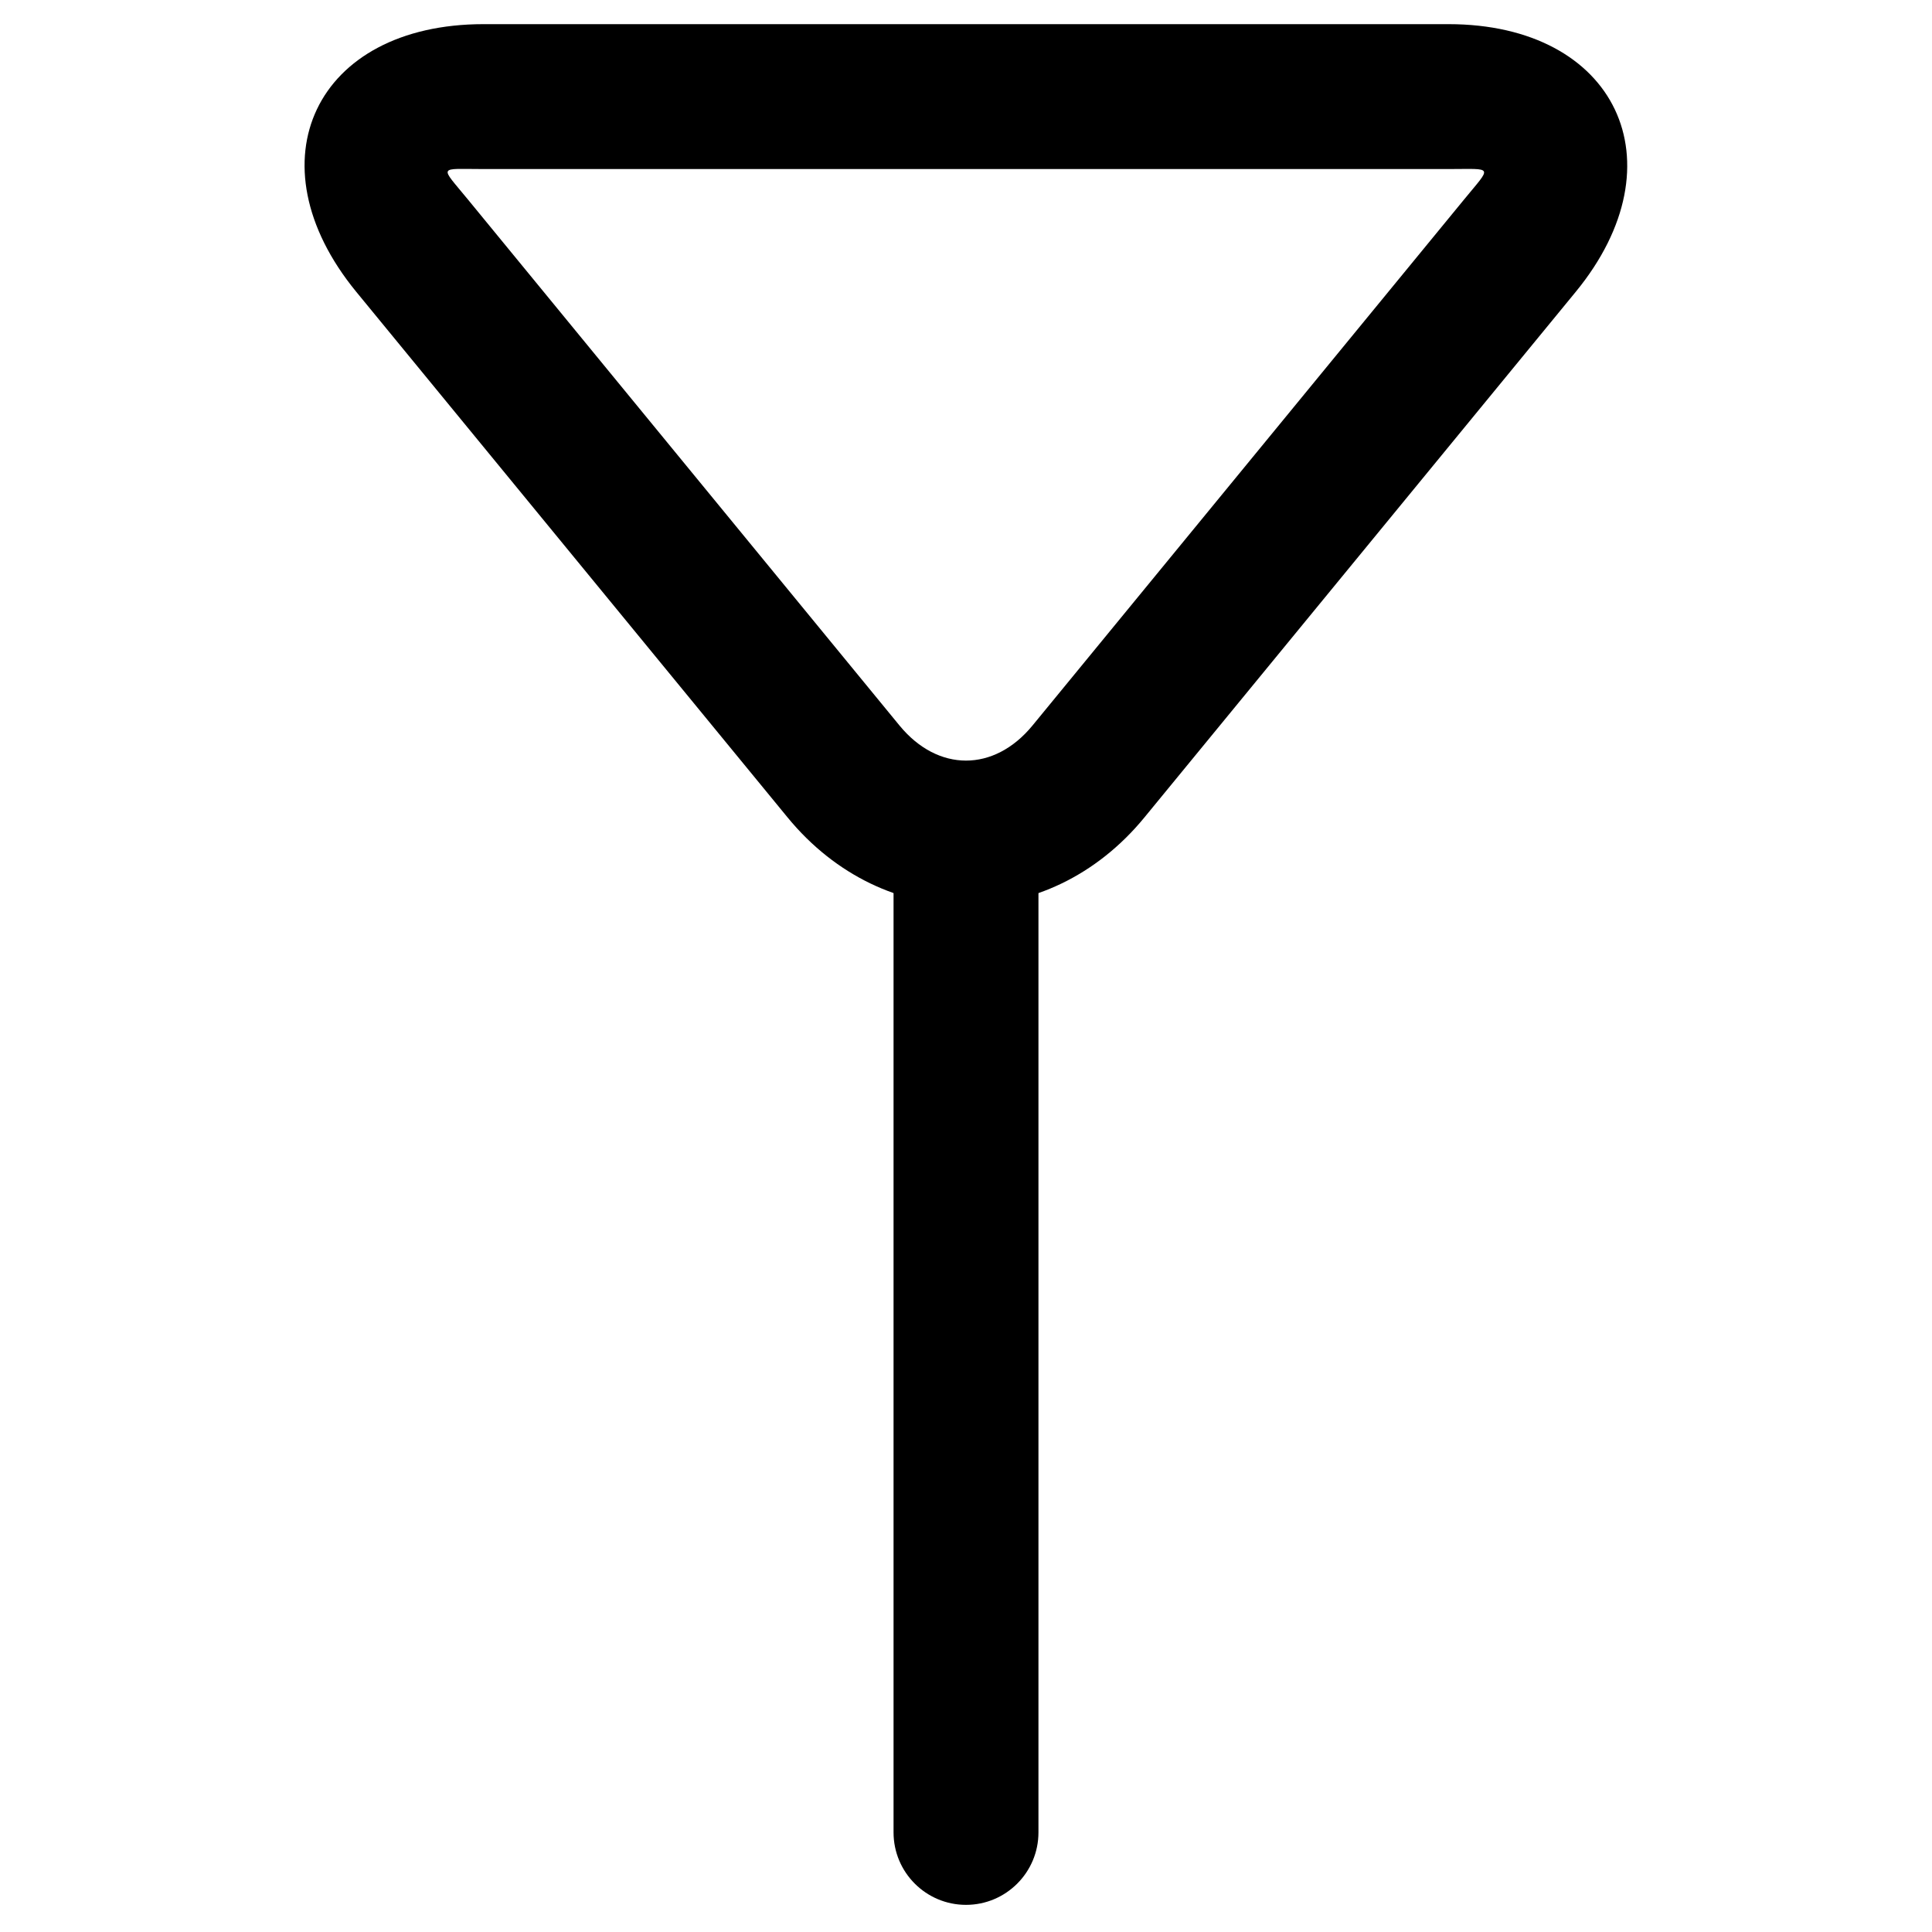
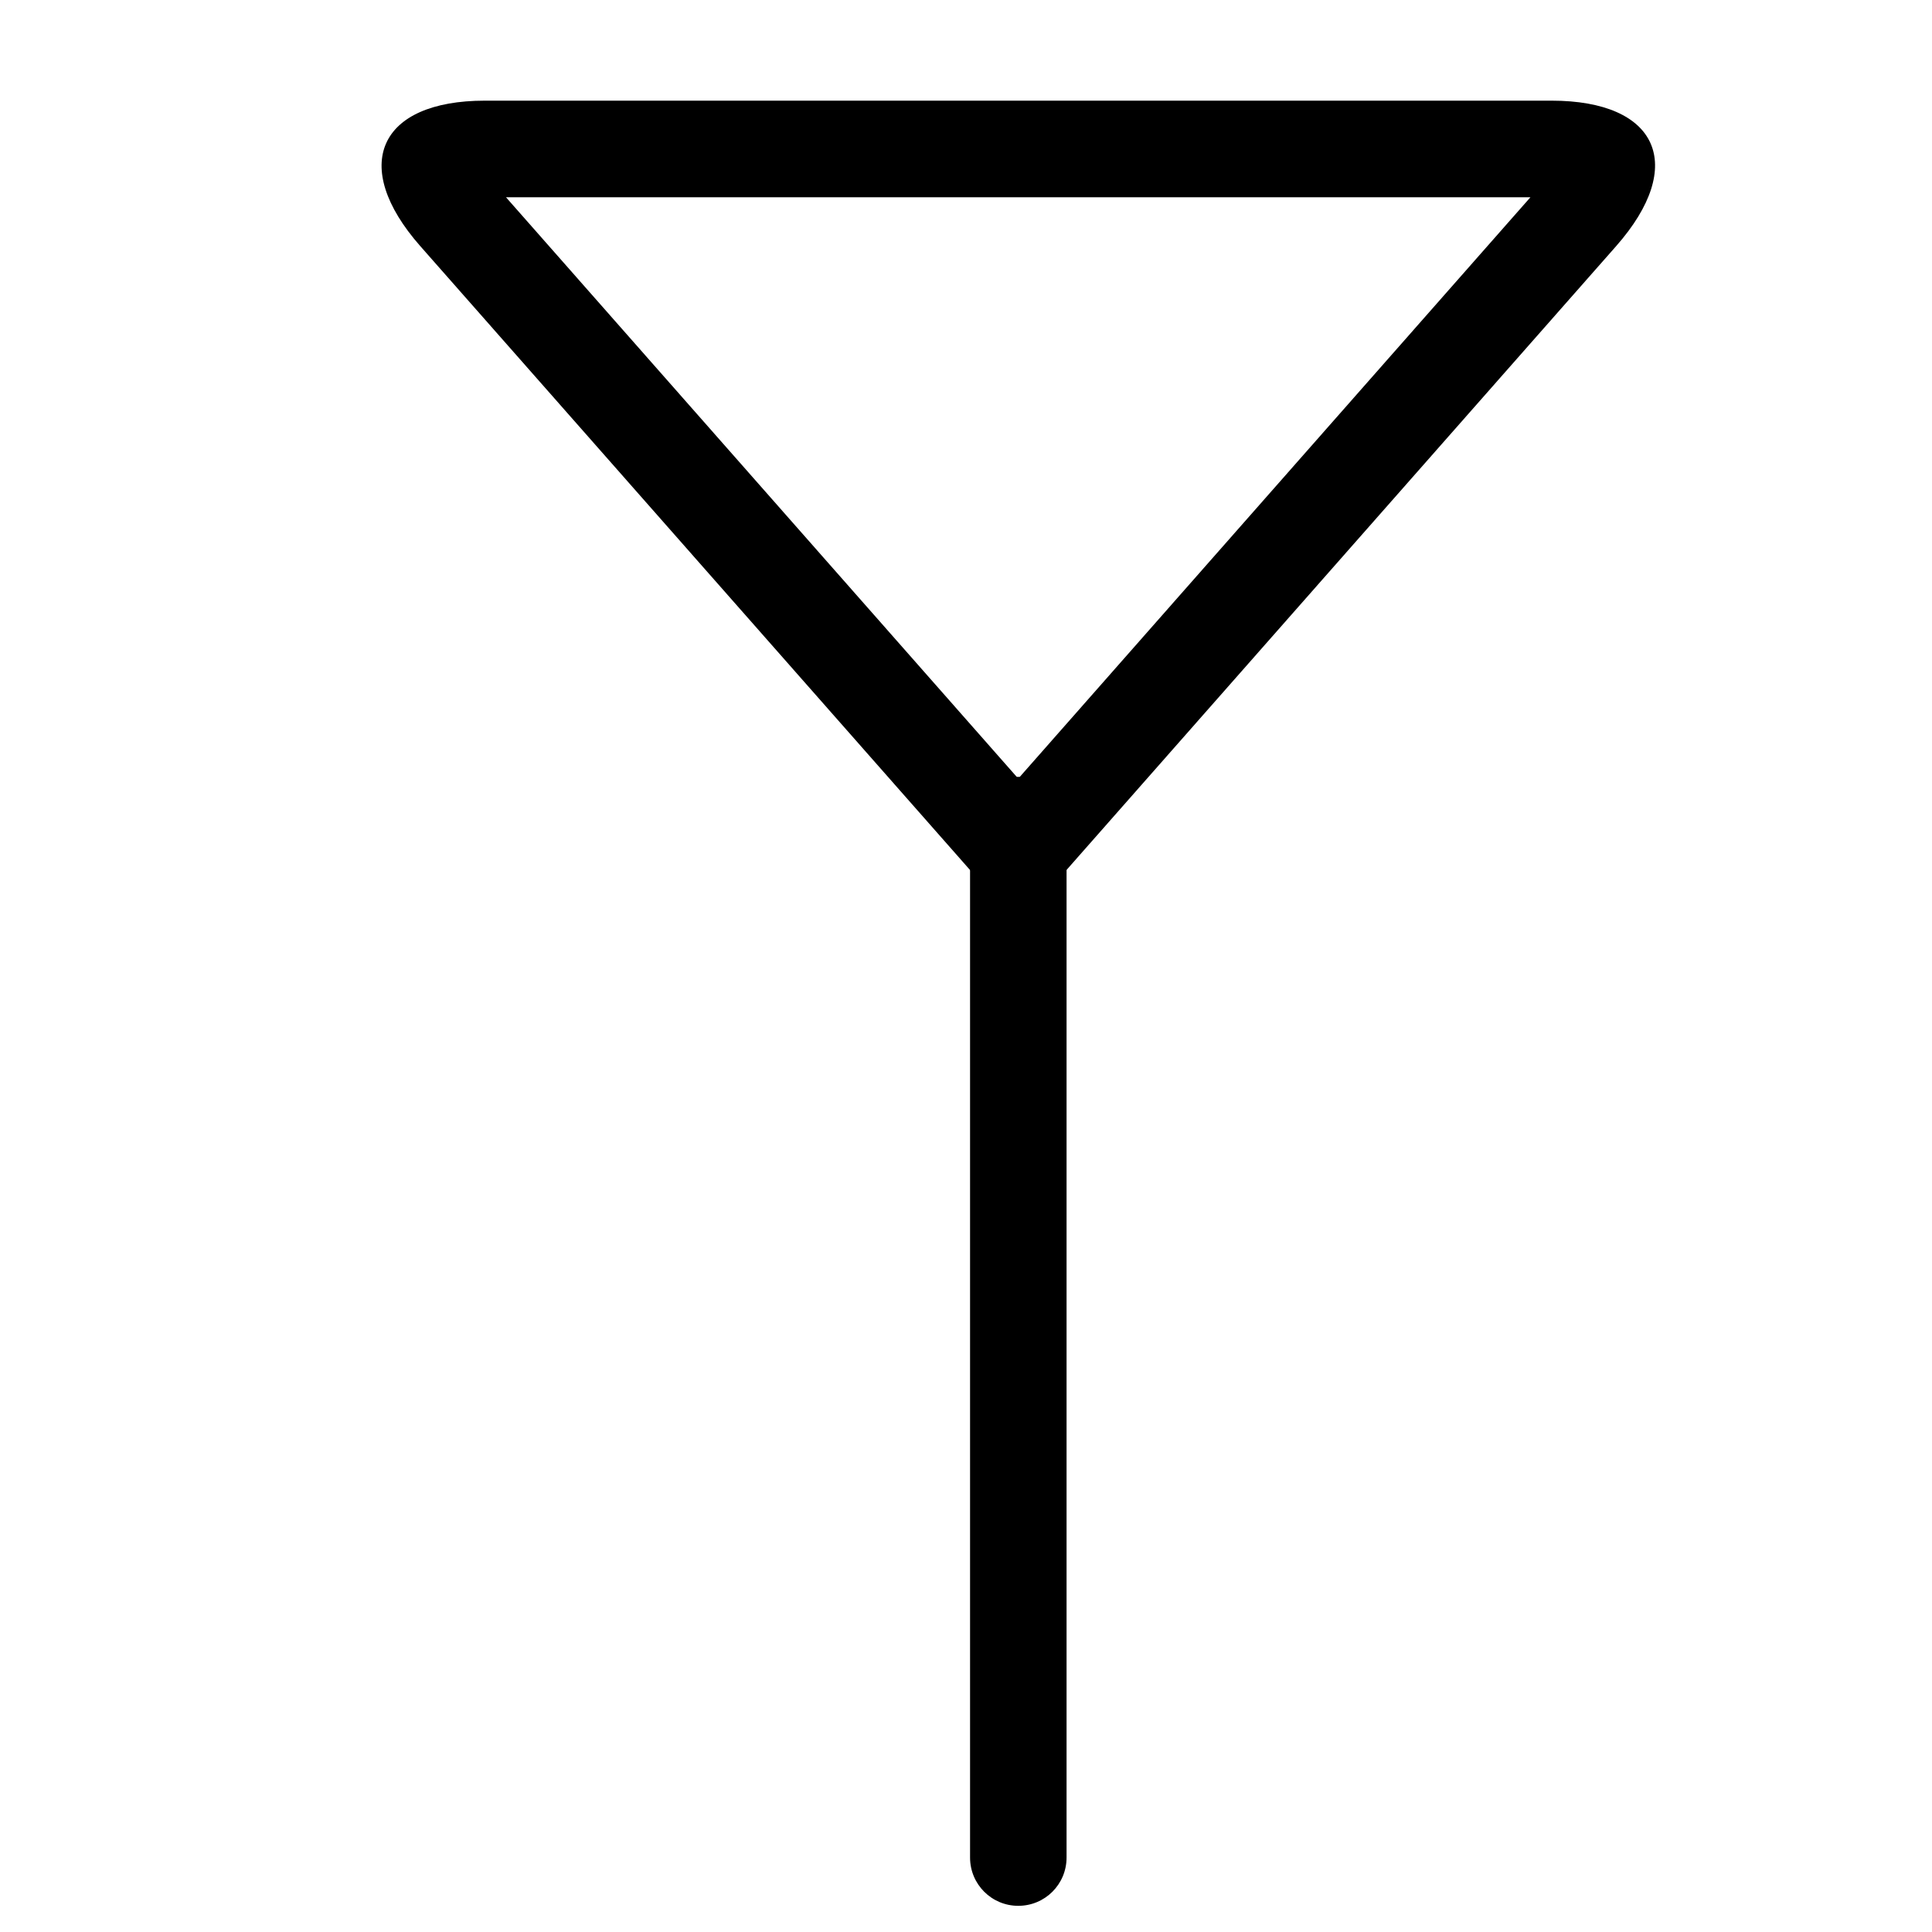
<svg xmlns="http://www.w3.org/2000/svg" width="20px" height="20px" viewBox="0 0 20 20" version="1.1">
  <defs />
  <g id="Page-1" stroke="none" stroke-width="1" fill="none" fill-rule="evenodd">
    <g id="0008_filter" fill="#000000">
-       <path d="M5.006,1.75 L14.994,1.75 C15.466,1.75 15.447,1.71 15.153,2.069 L10.688,7.511 C10.29,7.995 9.709,7.994 9.312,7.511 L4.847,2.069 C4.55,1.706 4.529,1.75 5.006,1.75 Z M8.153,8.462 C9.149,9.676 10.849,9.679 11.847,8.462 L16.312,3.021 C17.411,1.682 16.732,0.25 14.994,0.25 L5.006,0.25 C3.266,0.25 2.585,1.676 3.688,3.021 L8.153,8.462 Z" id="v-2" />
-       <path d="M9.25,18.969 C9.25,19.383 9.586,19.719 10,19.719 C10.414,19.719 10.75,19.383 10.75,18.969 L10.75,9 C10.75,8.586 10.414,8.25 10,8.25 C9.586,8.25 9.25,8.586 9.25,9 L9.25,18.969 Z" id="Stroke-5" />
+       <g id="Imported-Layers" transform="translate(3, 1)">
+         <path d="M12.843,1.042 L7.541,7.06 L2.238,1.042 L12.843,1.042 M13.061,0.042 L2.02,0.042 C0.919,0.042 0.618,0.716 1.35,1.547 L7.541,8.573 L13.731,1.547 C14.467,0.711 14.163,0.042 13.061,0.042" id="Fill-1" />
+         <path d="M7.541,18.729 C7.265,18.729 7.042,18.506 7.042,18.229 L7.042,7.542 C7.042,7.266 7.265,7.042 7.541,7.042 C7.818,7.042 8.041,7.266 8.041,7.542 L8.041,18.229 C8.041,18.506 7.818,18.729 7.541,18.729" id="Fill-2" />
+       </g>
    </g>
  </g>
</svg>
